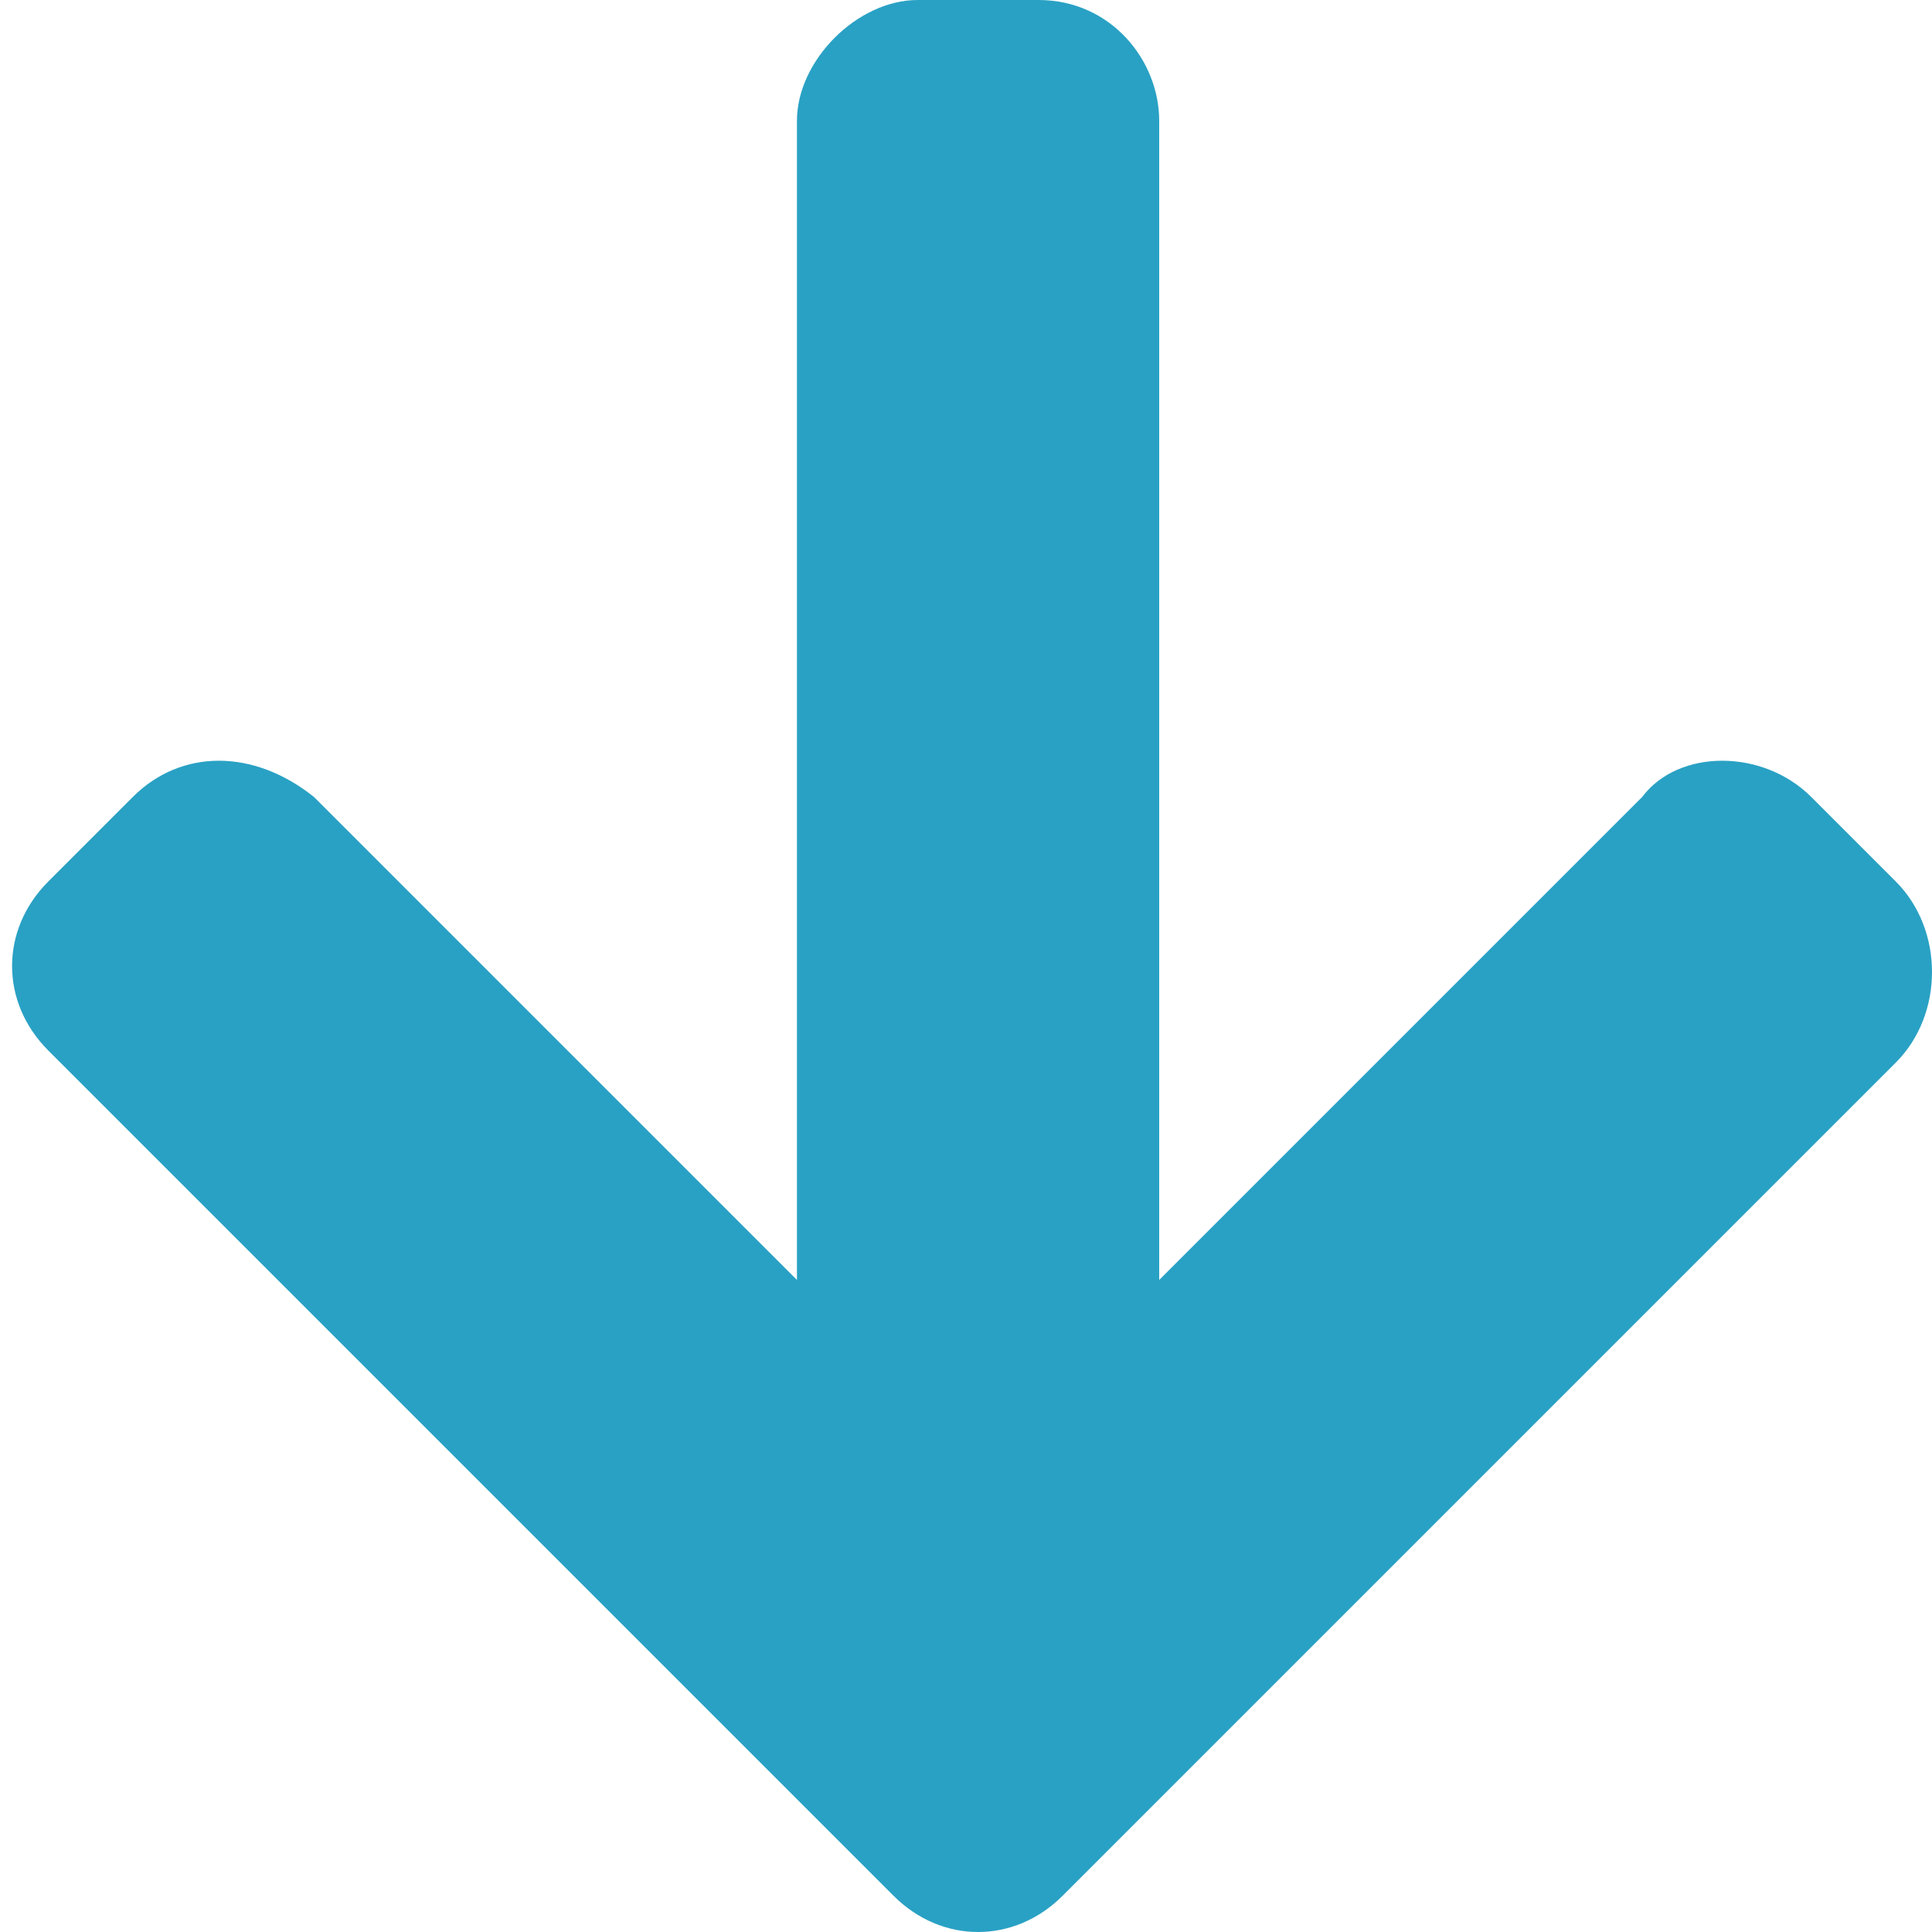
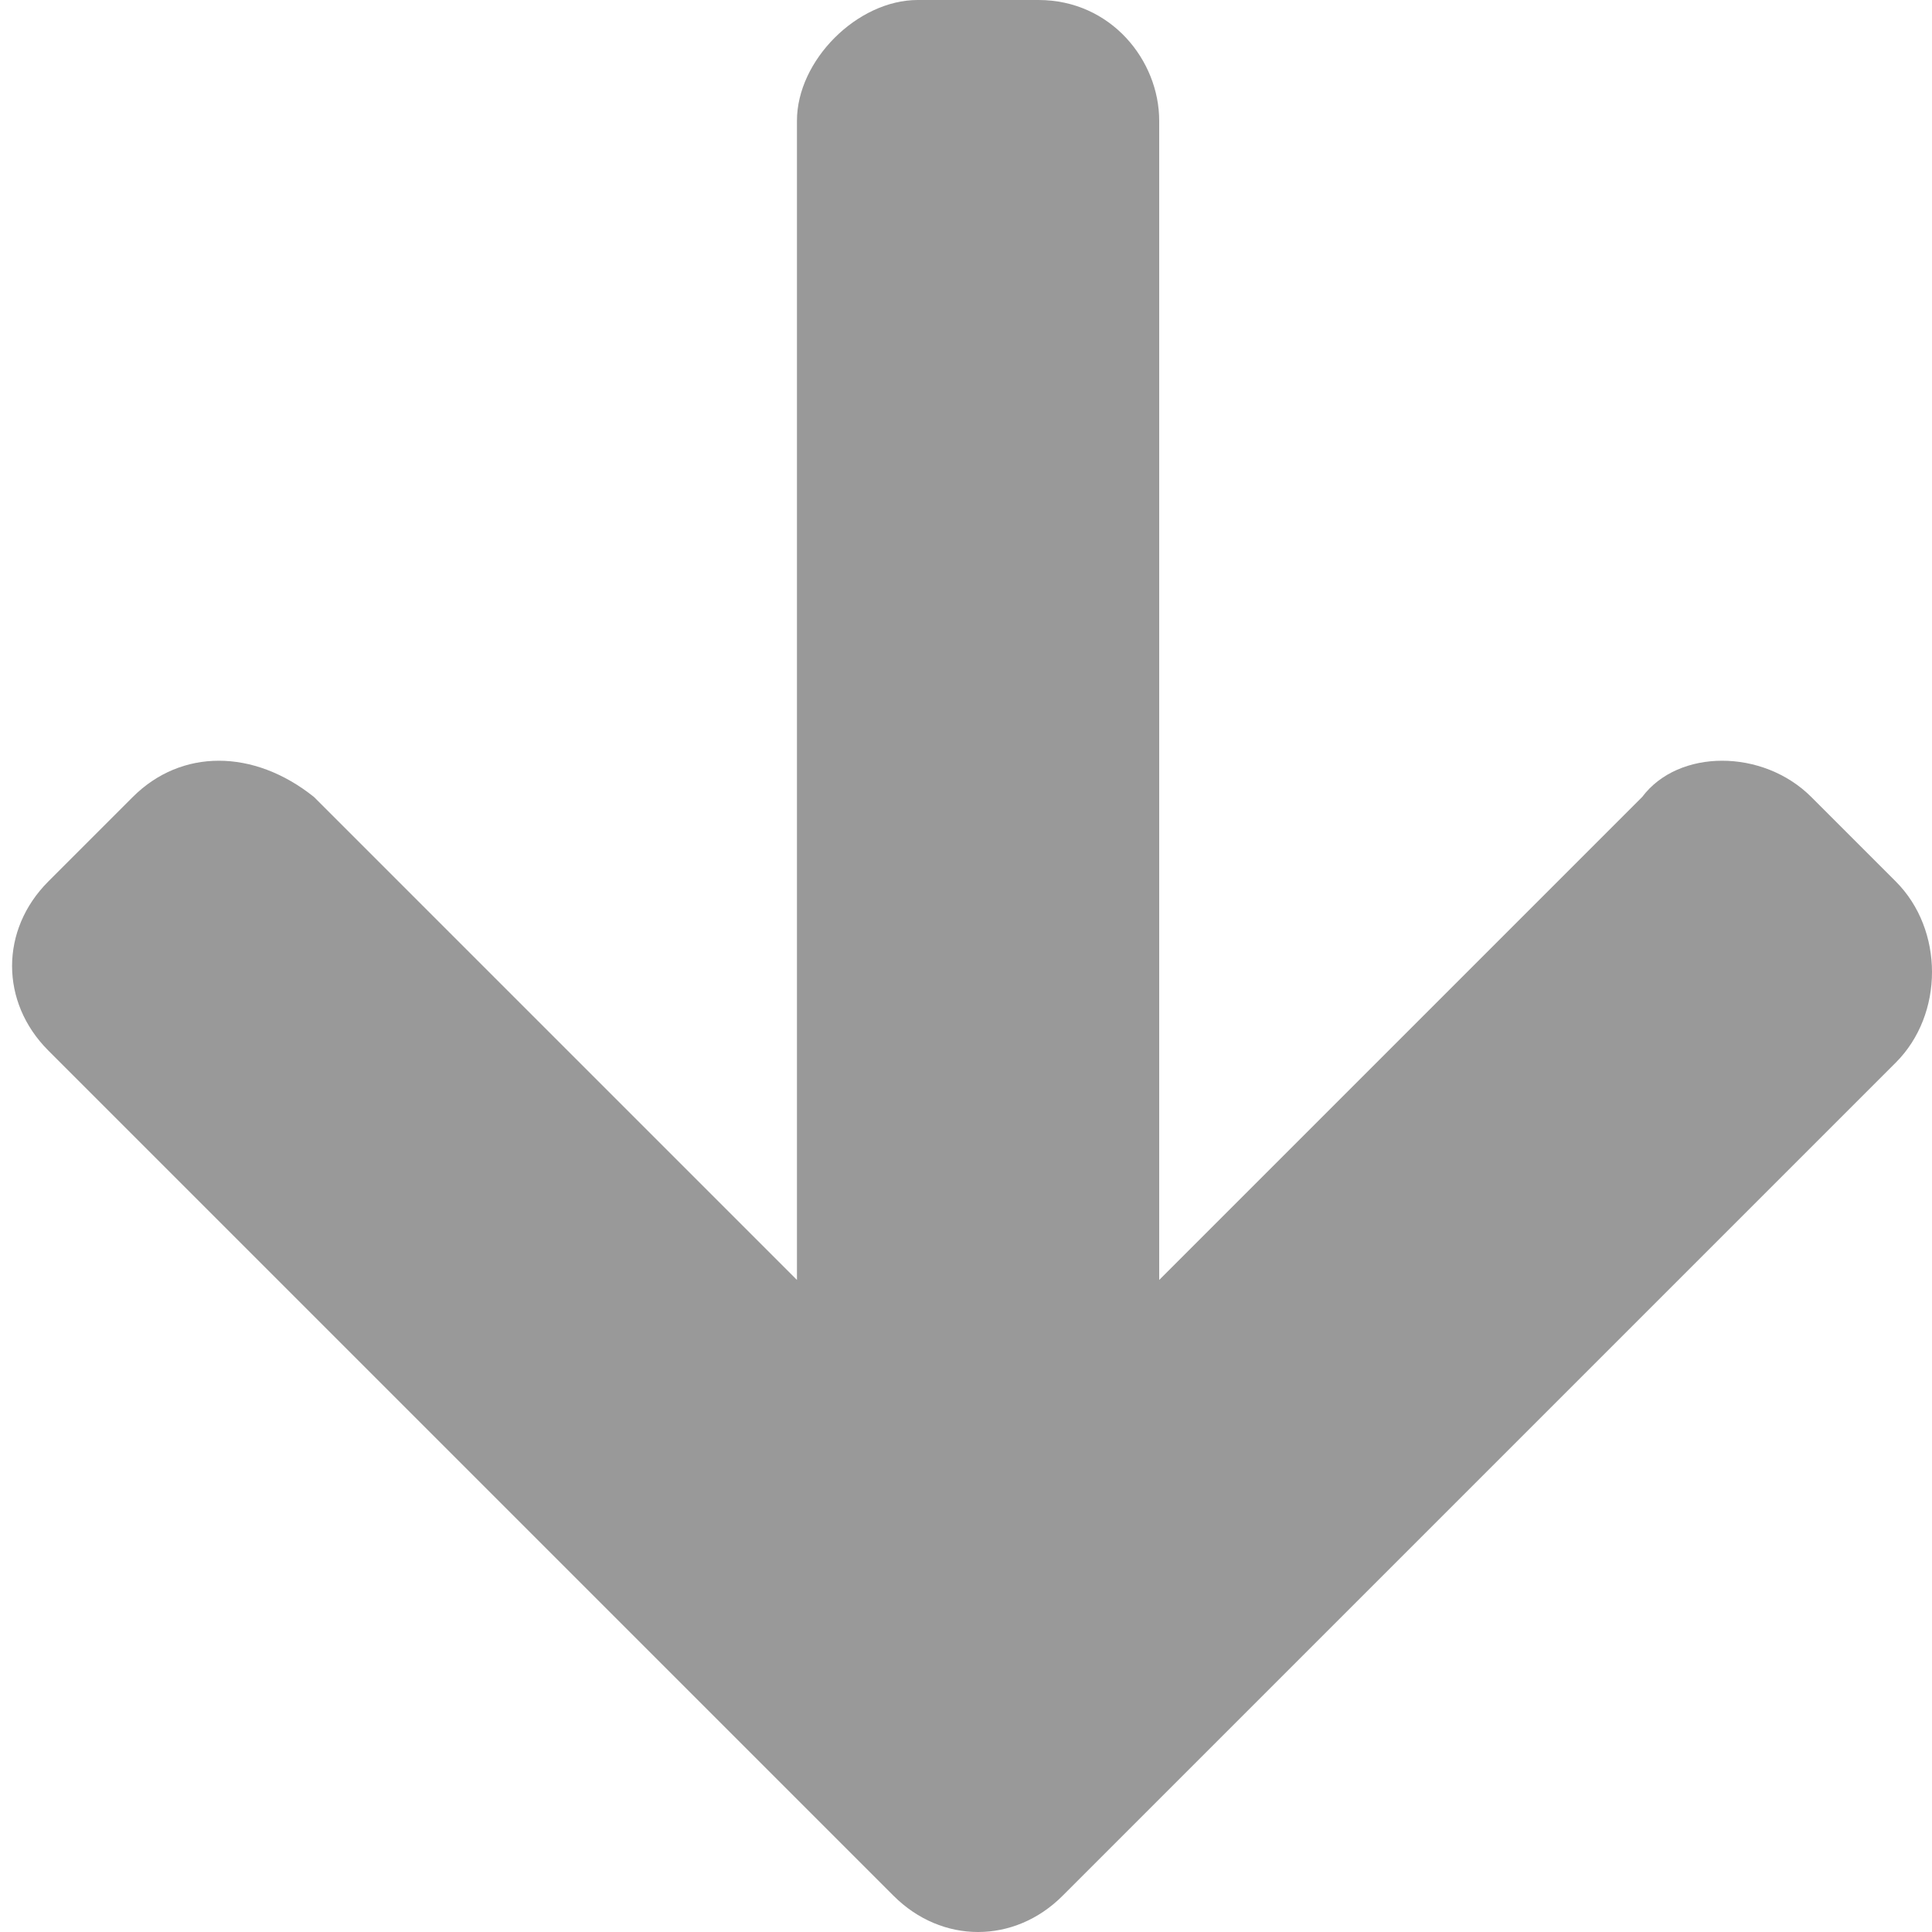
- <svg xmlns="http://www.w3.org/2000/svg" version="1.1" x="0px" y="0px" width="16px" height="16px" viewBox="-0.1 0 16 16" style="overflow:visible;enable-background:new -0.1 0 16 16;" xml:space="preserve" preserveAspectRatio="xMinYMid meet">
-   <defs>
- </defs>
-   <path style="fill:#29a1c4;" d="M15.6,7.3l-0.7-0.7c-0.4-0.4-1.1-0.4-1.4,0l-4,4V1c0-0.5-0.4-1-1-1h-1c-0.5,0-1,0.5-1,1v9.6l-4-4  C2,6.2,1.4,6.2,1,6.6L0.3,7.3c-0.4,0.4-0.4,1,0,1.4l7,7c0.4,0.4,1,0.4,1.4,0L9.4,15c0,0,0,0,0,0l6.2-6.2C16,8.4,16,7.7,15.6,7.3z" />
+ <svg xmlns="http://www.w3.org/2000/svg" width="16" height="16" viewBox="-0.1 0 16 16" preserveAspectRatio="xMinYMid meet" overflow="visible" enable-background="new -0.1 0 16 16">
+   <path d="M15.6 7.3l-.7-.7c-.4-.4-1.1-.4-1.4 0l-4 4v-9.6c0-.5-.4-1-1-1h-1c-.5 0-1 .5-1 1v9.6l-4-4c-.5-.4-1.1-.4-1.5 0l-.7.7c-.4.4-.4 1 0 1.4l7 7c.4.4 1 .4 1.4 0l.7-.7 6.2-6.2c.4-.4.4-1.1 0-1.5z" fill="#999" />
</svg>
